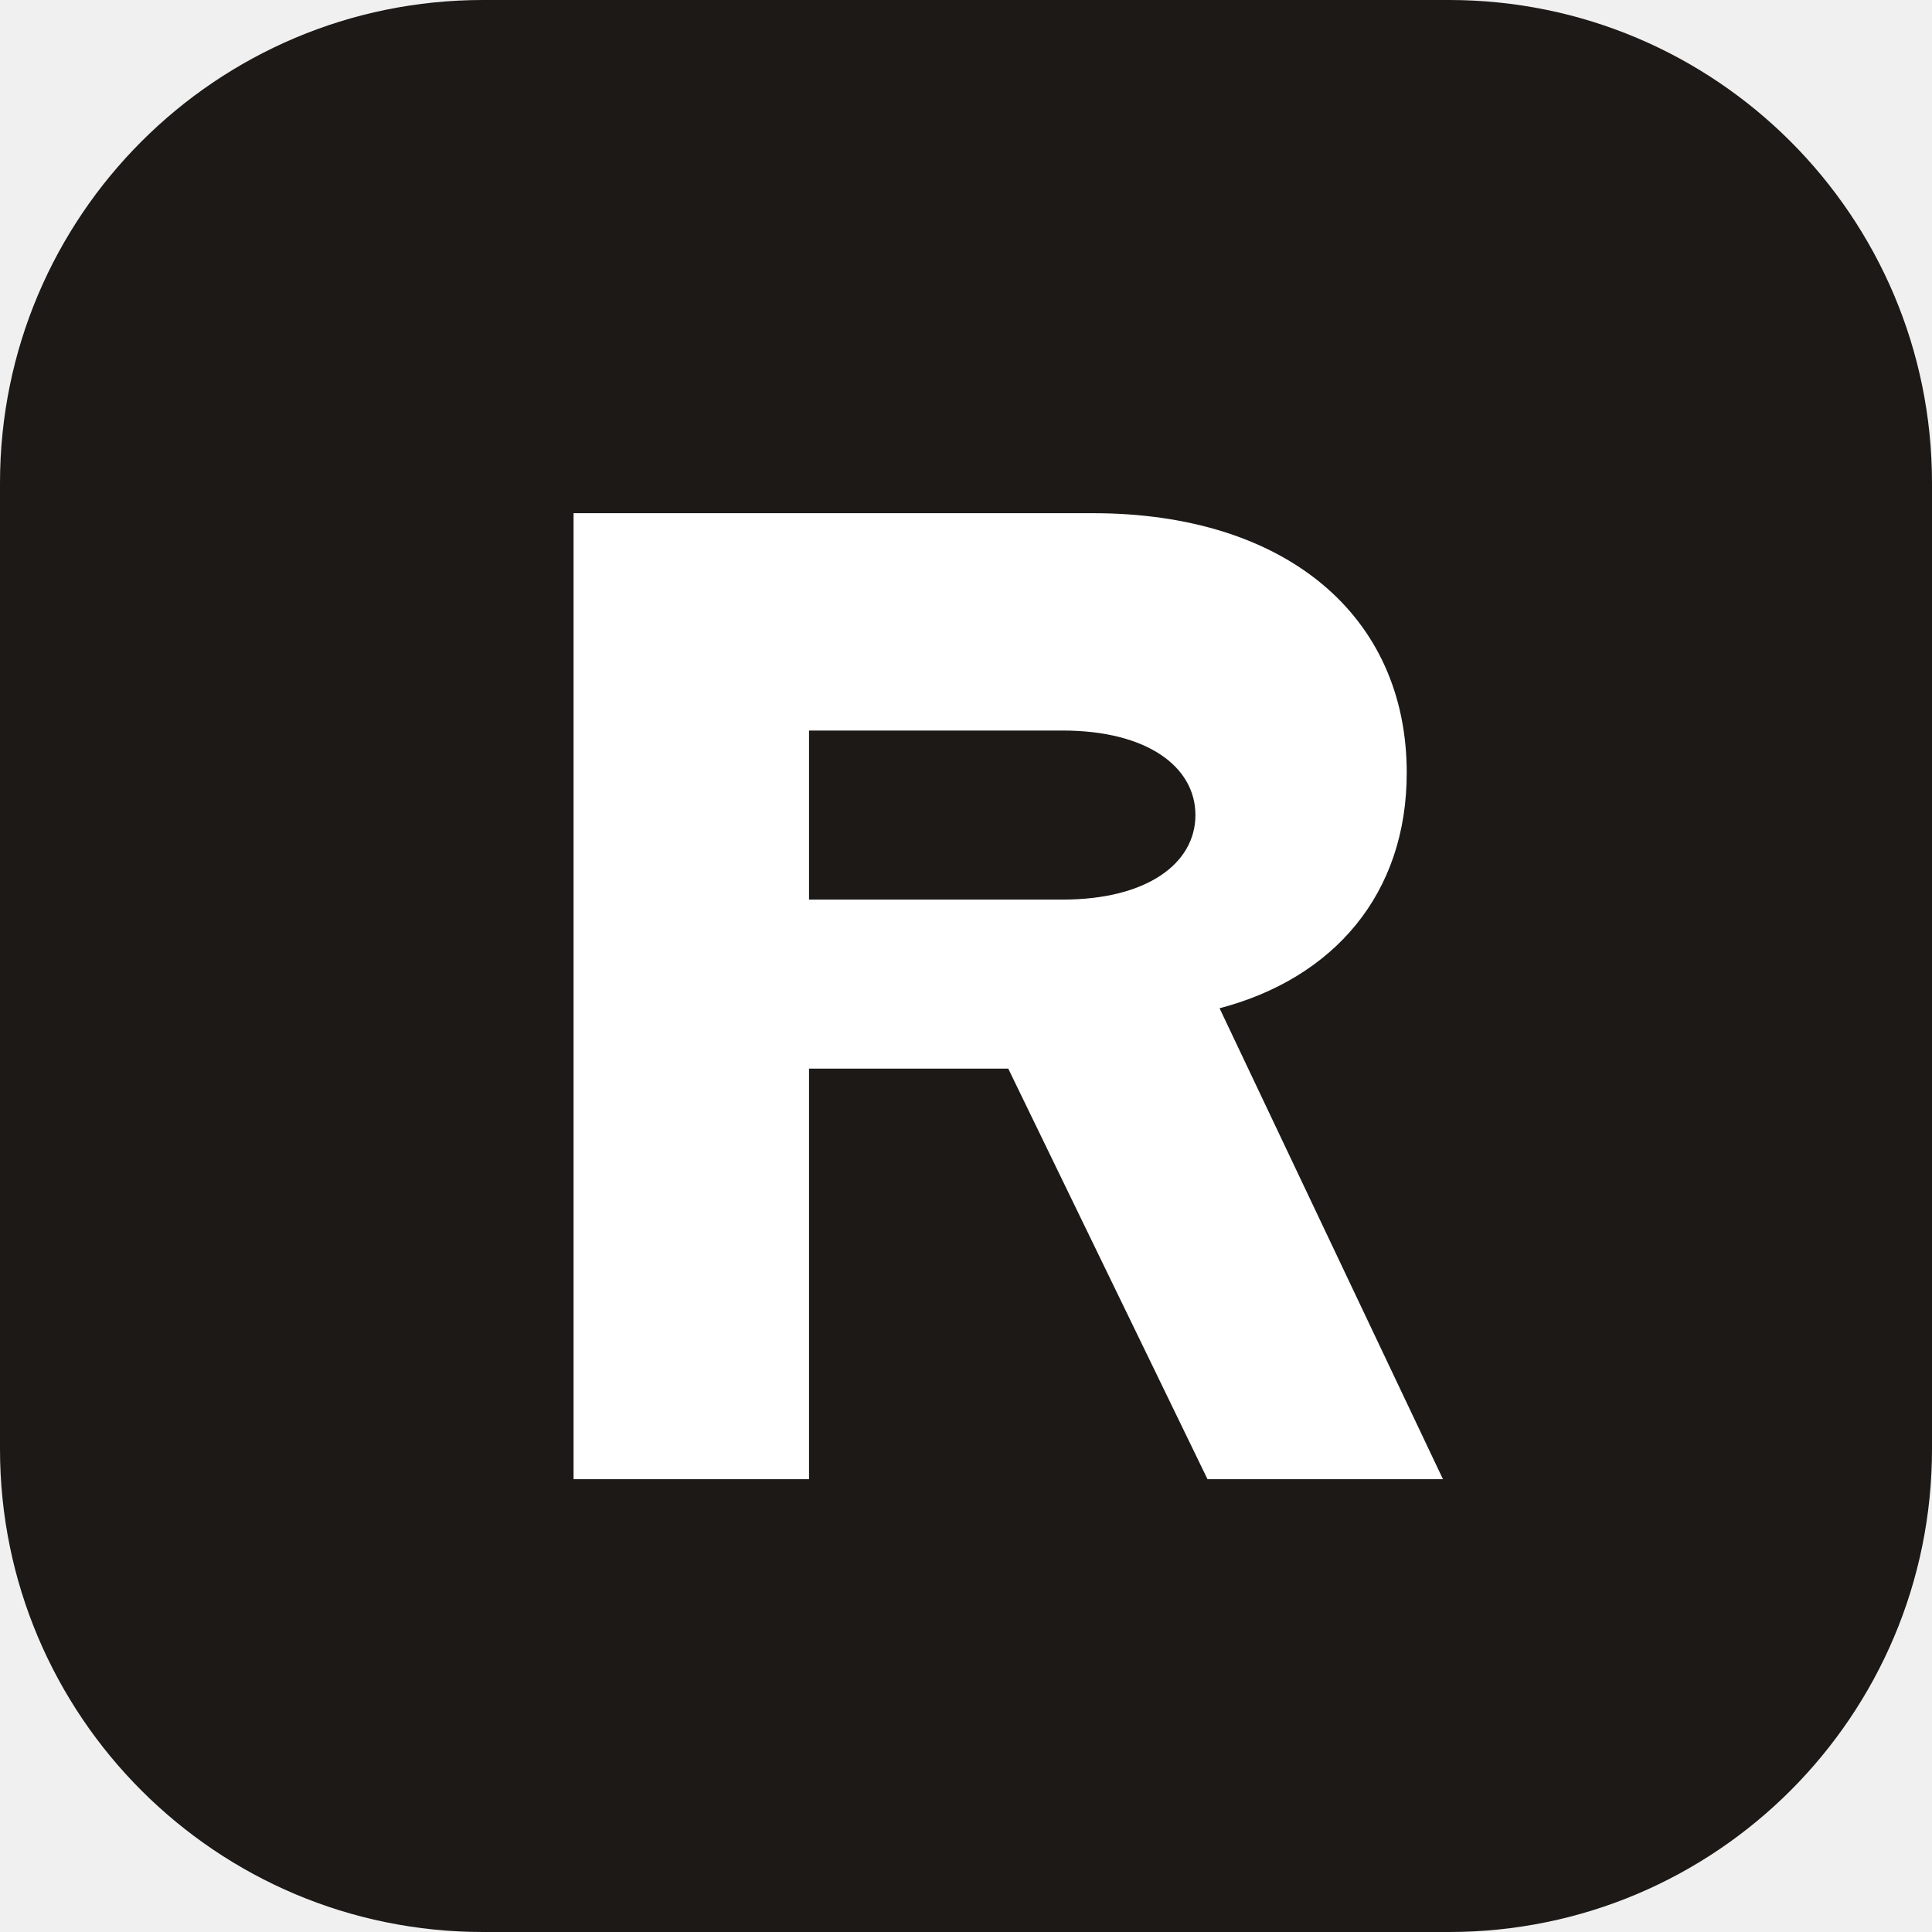
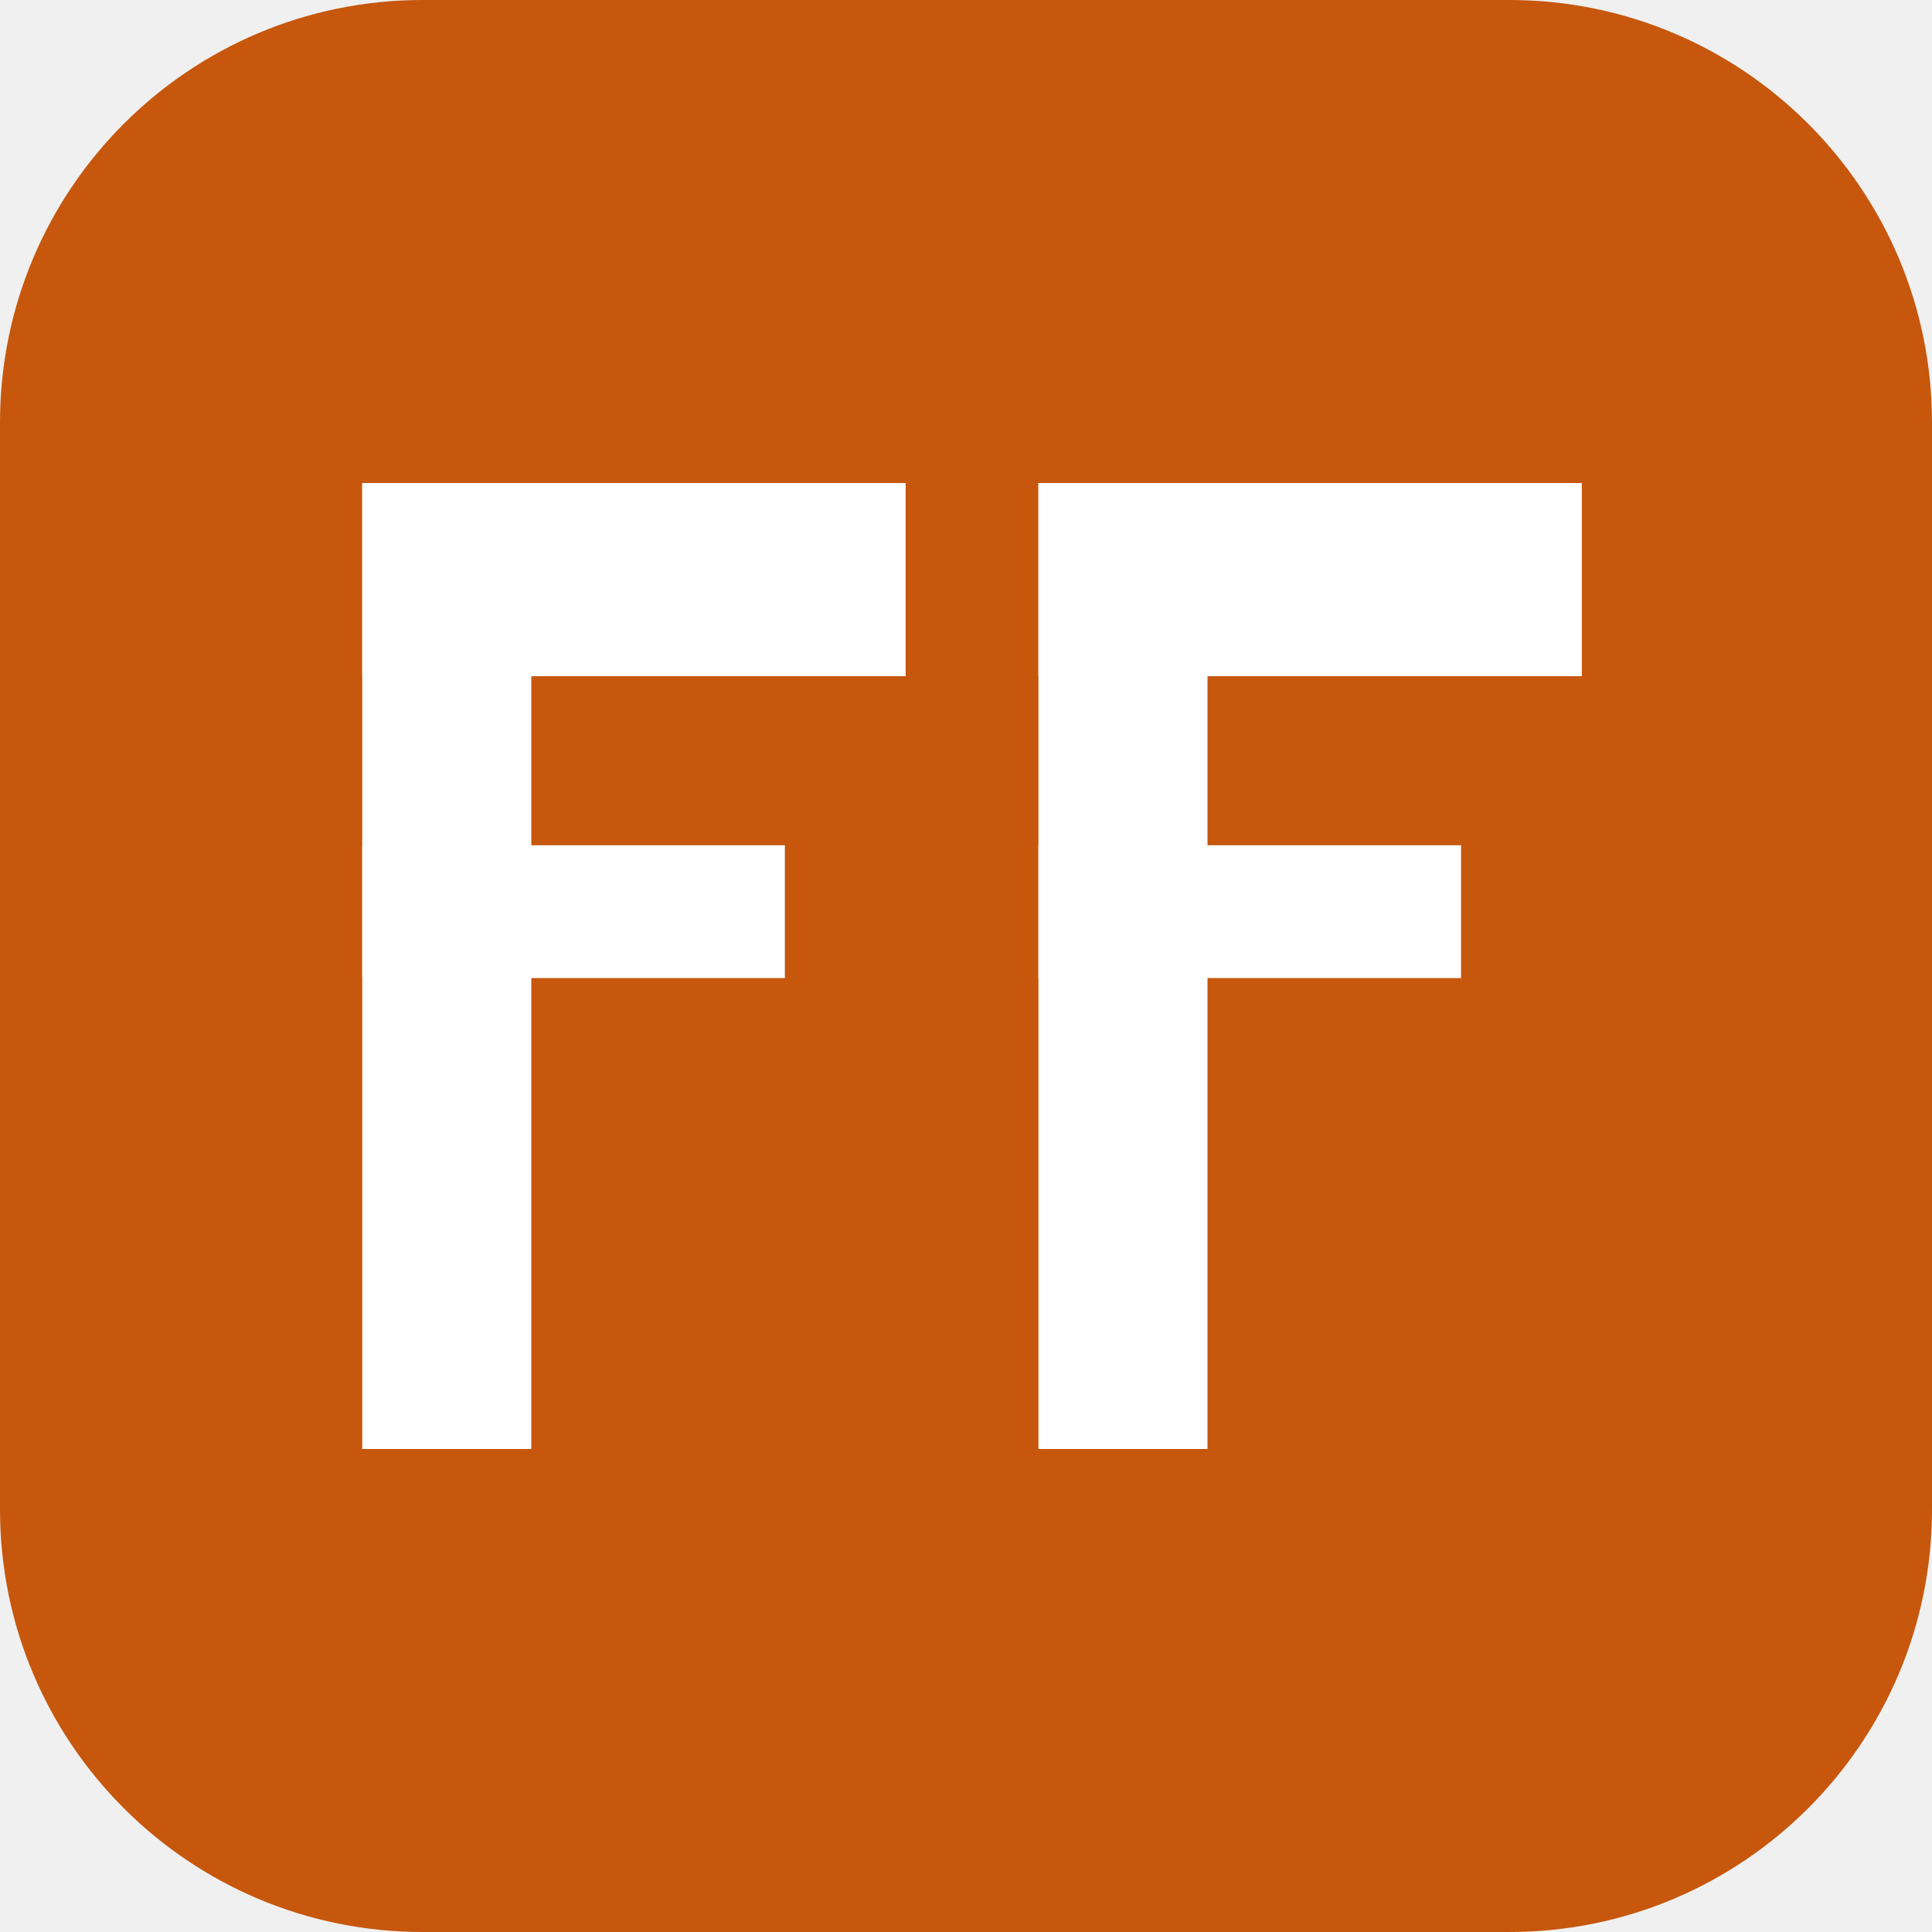
<svg xmlns="http://www.w3.org/2000/svg" viewBox="0 0 32 32" fill="none">
-   <rect width="32" height="32" rx="8" fill="#1c1917" />
-   <path d="M9.5 8.5h8.6c3.2 0 5.2 1.7 5.2 4.3 0 2-1.2 3.4-3.1 3.9l3.7 7.8h-3.9l-3.3-6.8h-3.3v6.8h-3.9V8.5zm3.9 3.6v2.8h4.2c1.4 0 2.2-.6 2.2-1.4s-.8-1.4-2.2-1.4h-4.2z" fill="#fff" />
+   <rect width="32" height="32" rx="7" fill="#c6570d" />
+   <g fill="#fff">
+     <rect x="6" y="8" width="2.8" height="16" />
+     <rect x="6" y="8" width="9" height="3.2" />
+     <rect x="6" y="14" width="7" height="2.2" />
+     <rect x="17.2" y="8" width="2.8" height="16" />
+     <rect x="17.2" y="8" width="9" height="3.2" />
+     <rect x="17.2" y="14" width="7" height="2.2" />
+   </g>
</svg>
